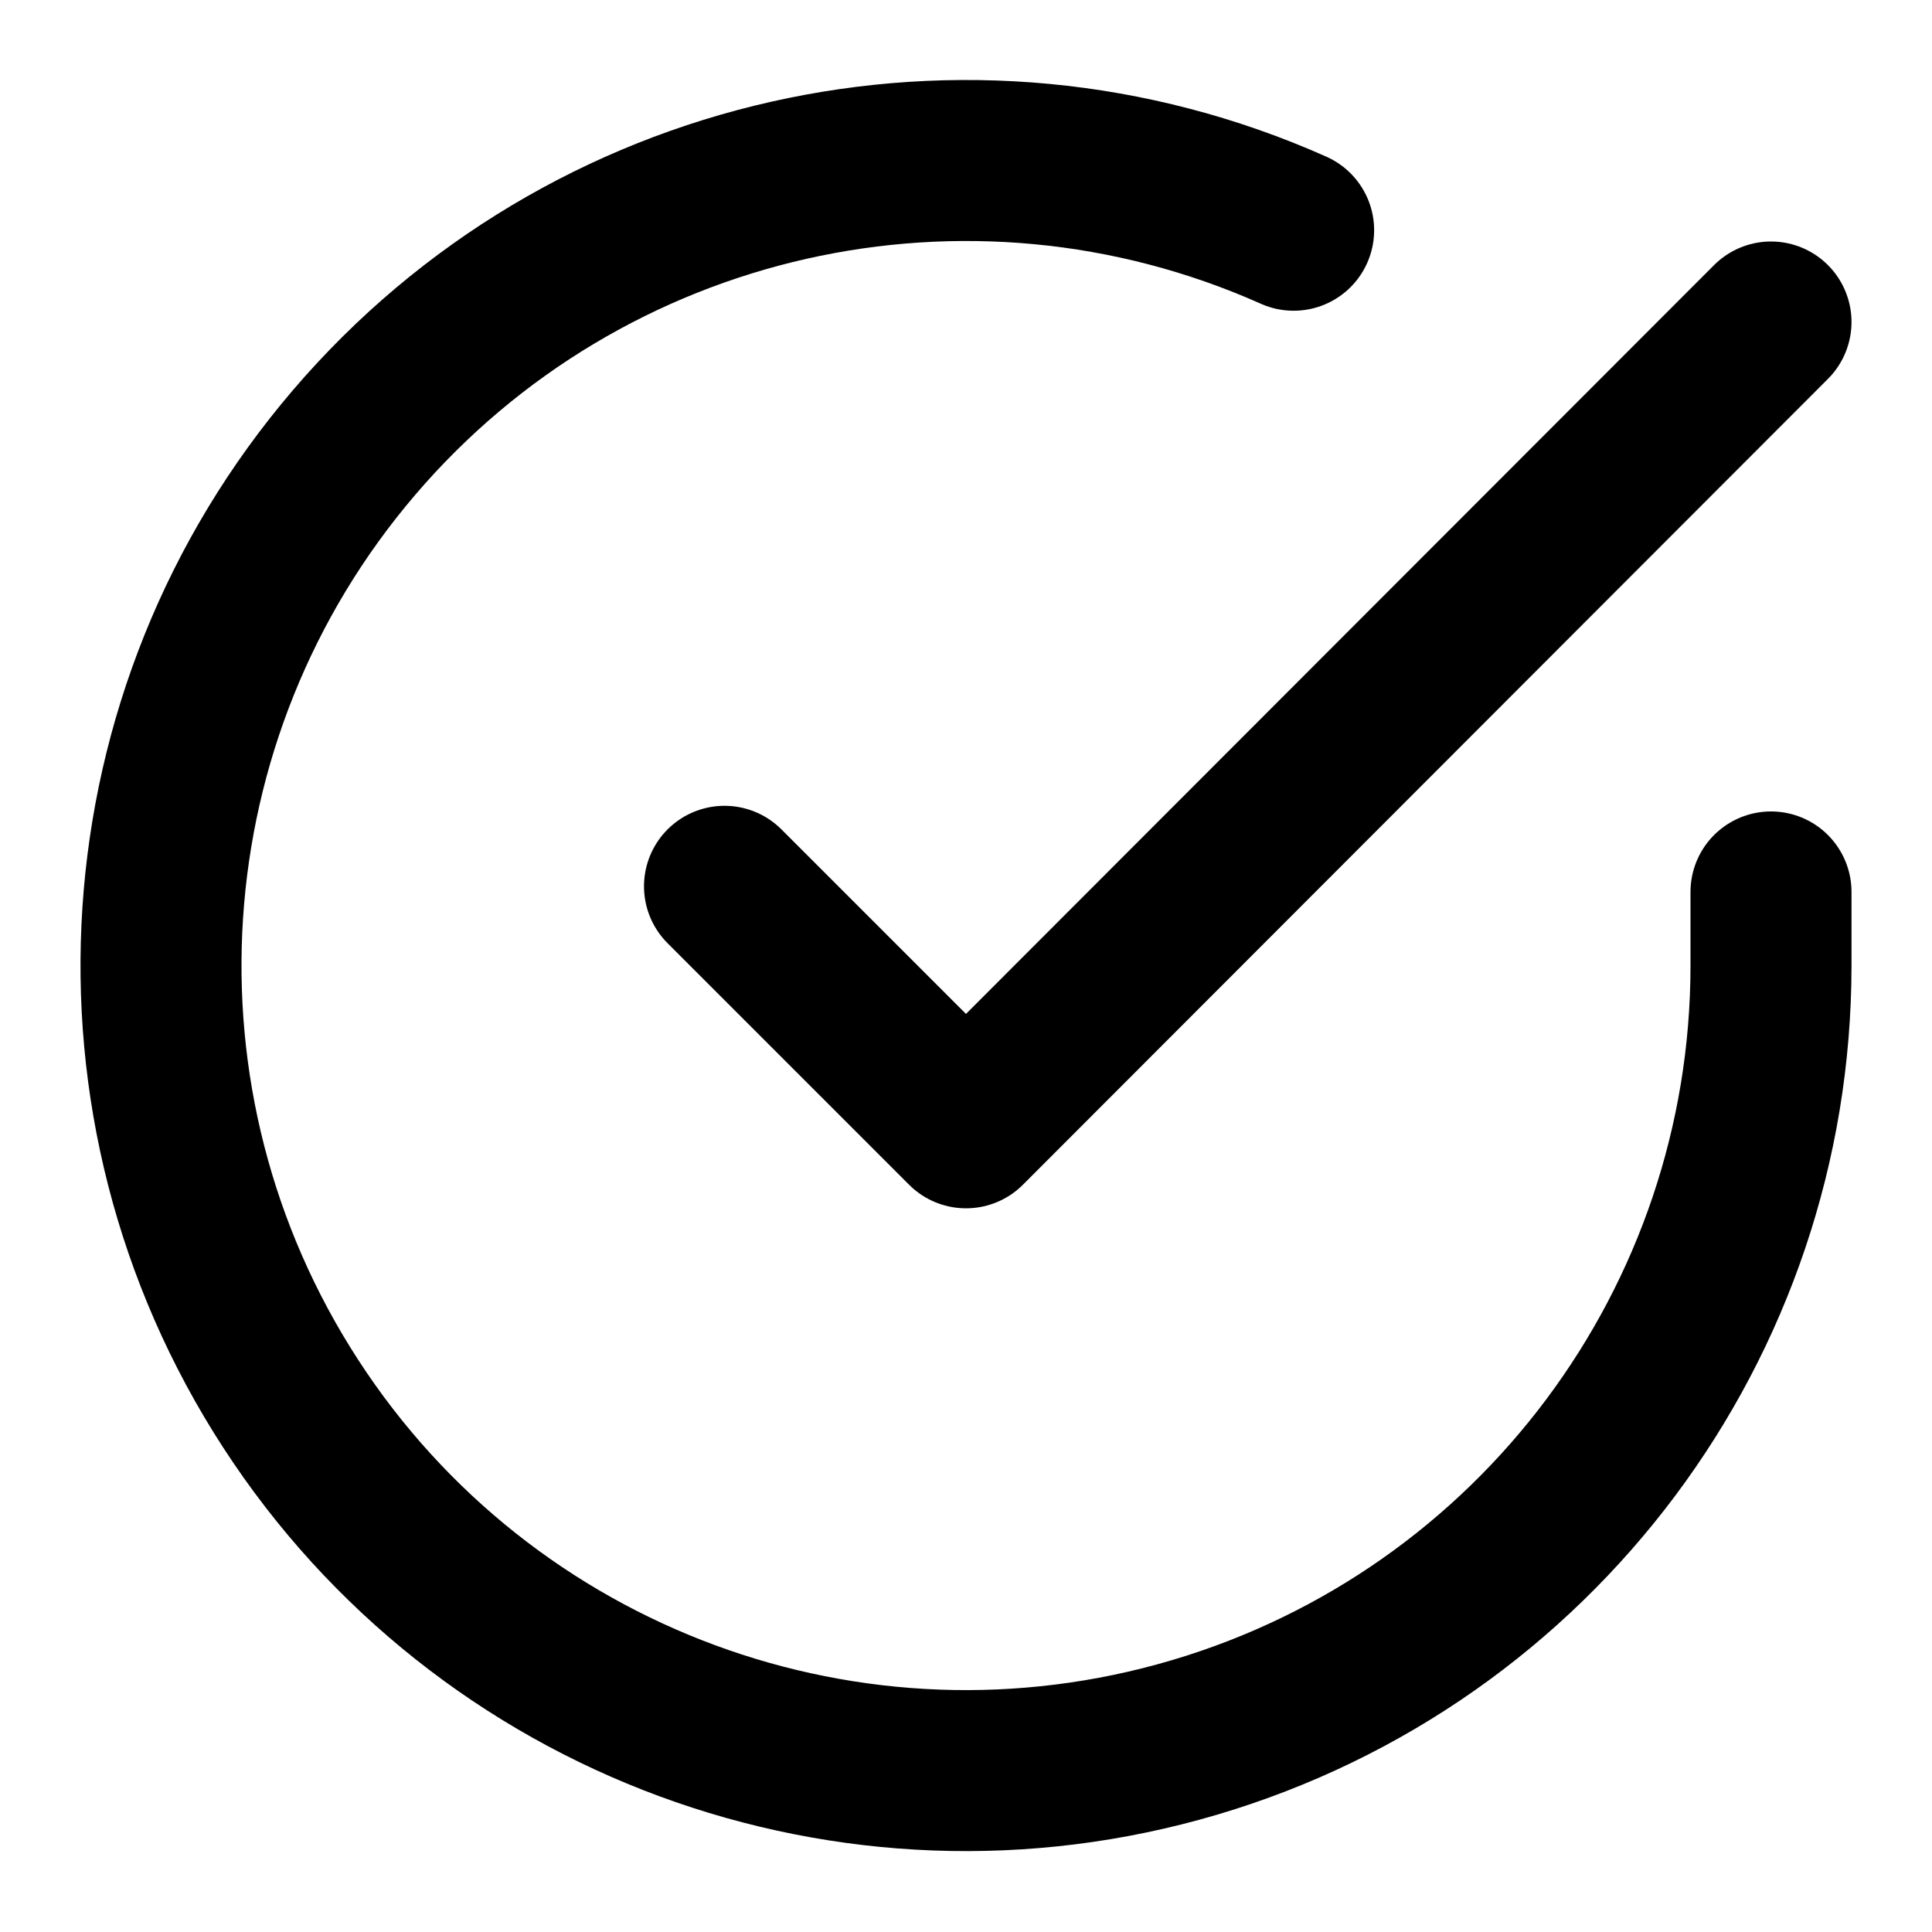
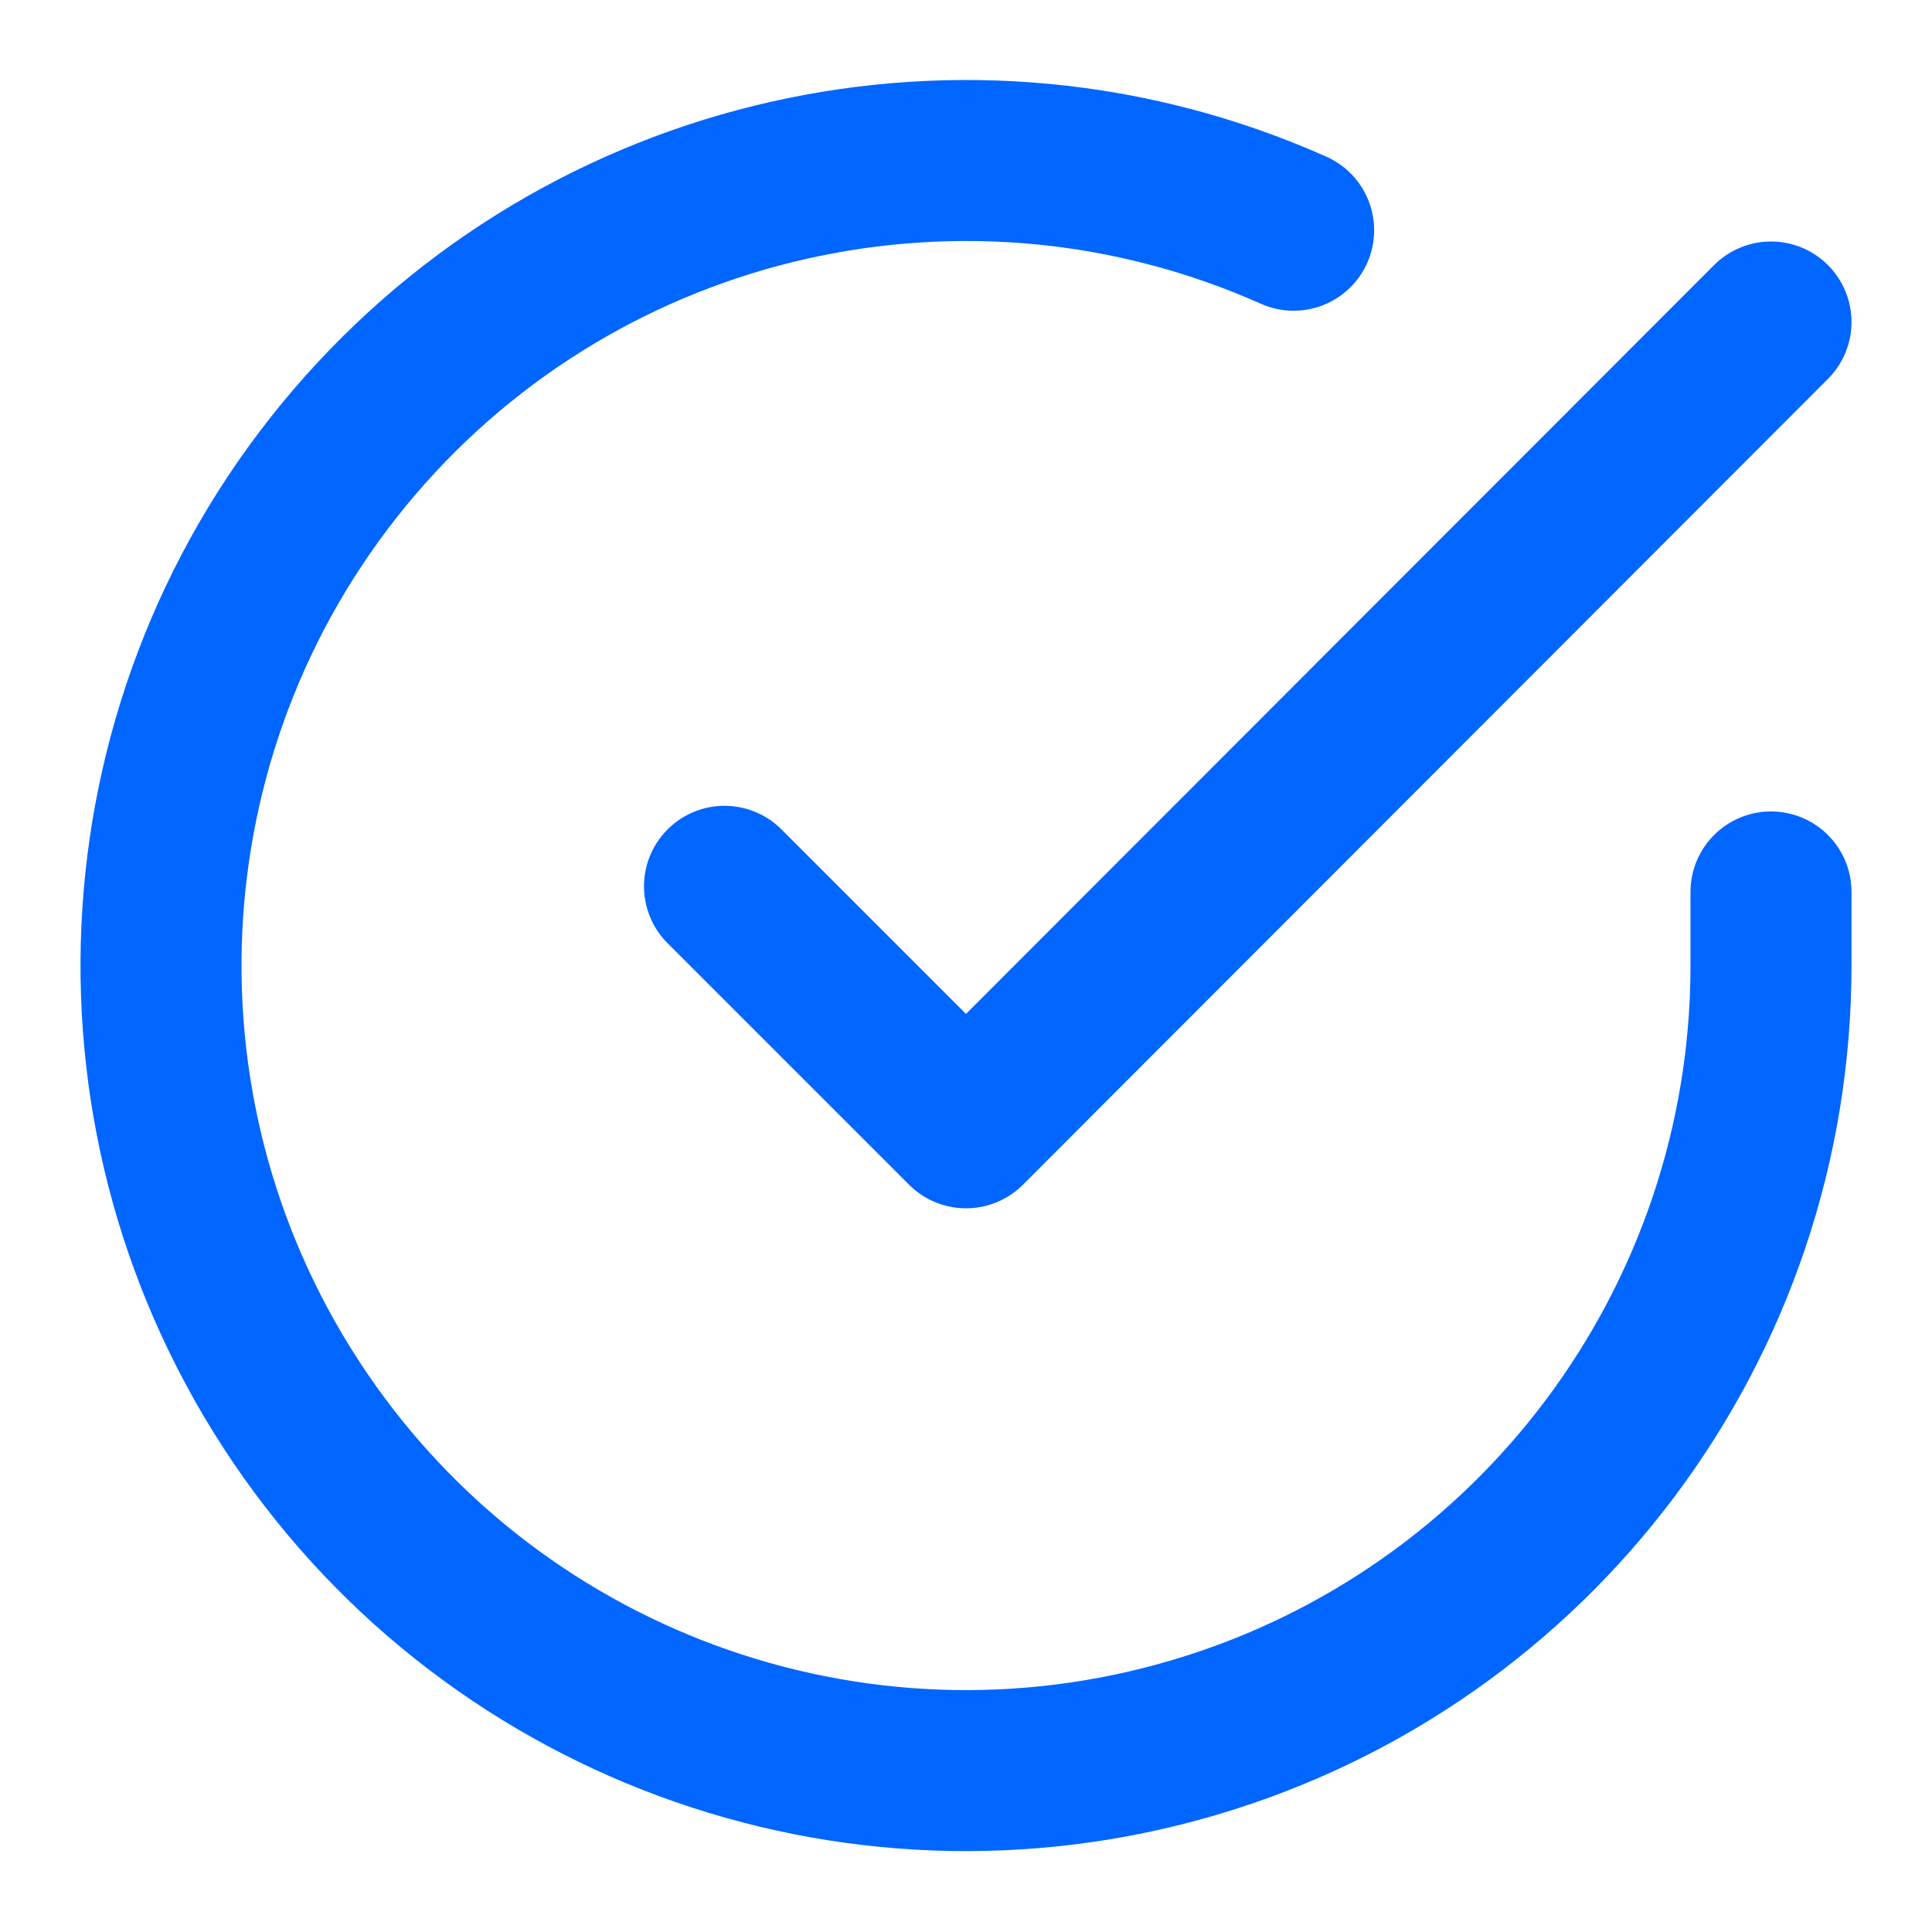
- <svg xmlns="http://www.w3.org/2000/svg" viewBox="0 0 24 24" fill="none" stroke="currentColor" stroke-width="2" stroke-linecap="round" stroke-linejoin="round">
+ <svg xmlns="http://www.w3.org/2000/svg" viewBox="0 0 24 24" fill="none" stroke="#0066ff" stroke-width="2" stroke-linecap="round" stroke-linejoin="round">
  <path d="M22 11.08V12a10 10 0 1 1-5.93-9.14" />
  <polyline points="22 4 12 14.01 9 11.01" />
</svg>
